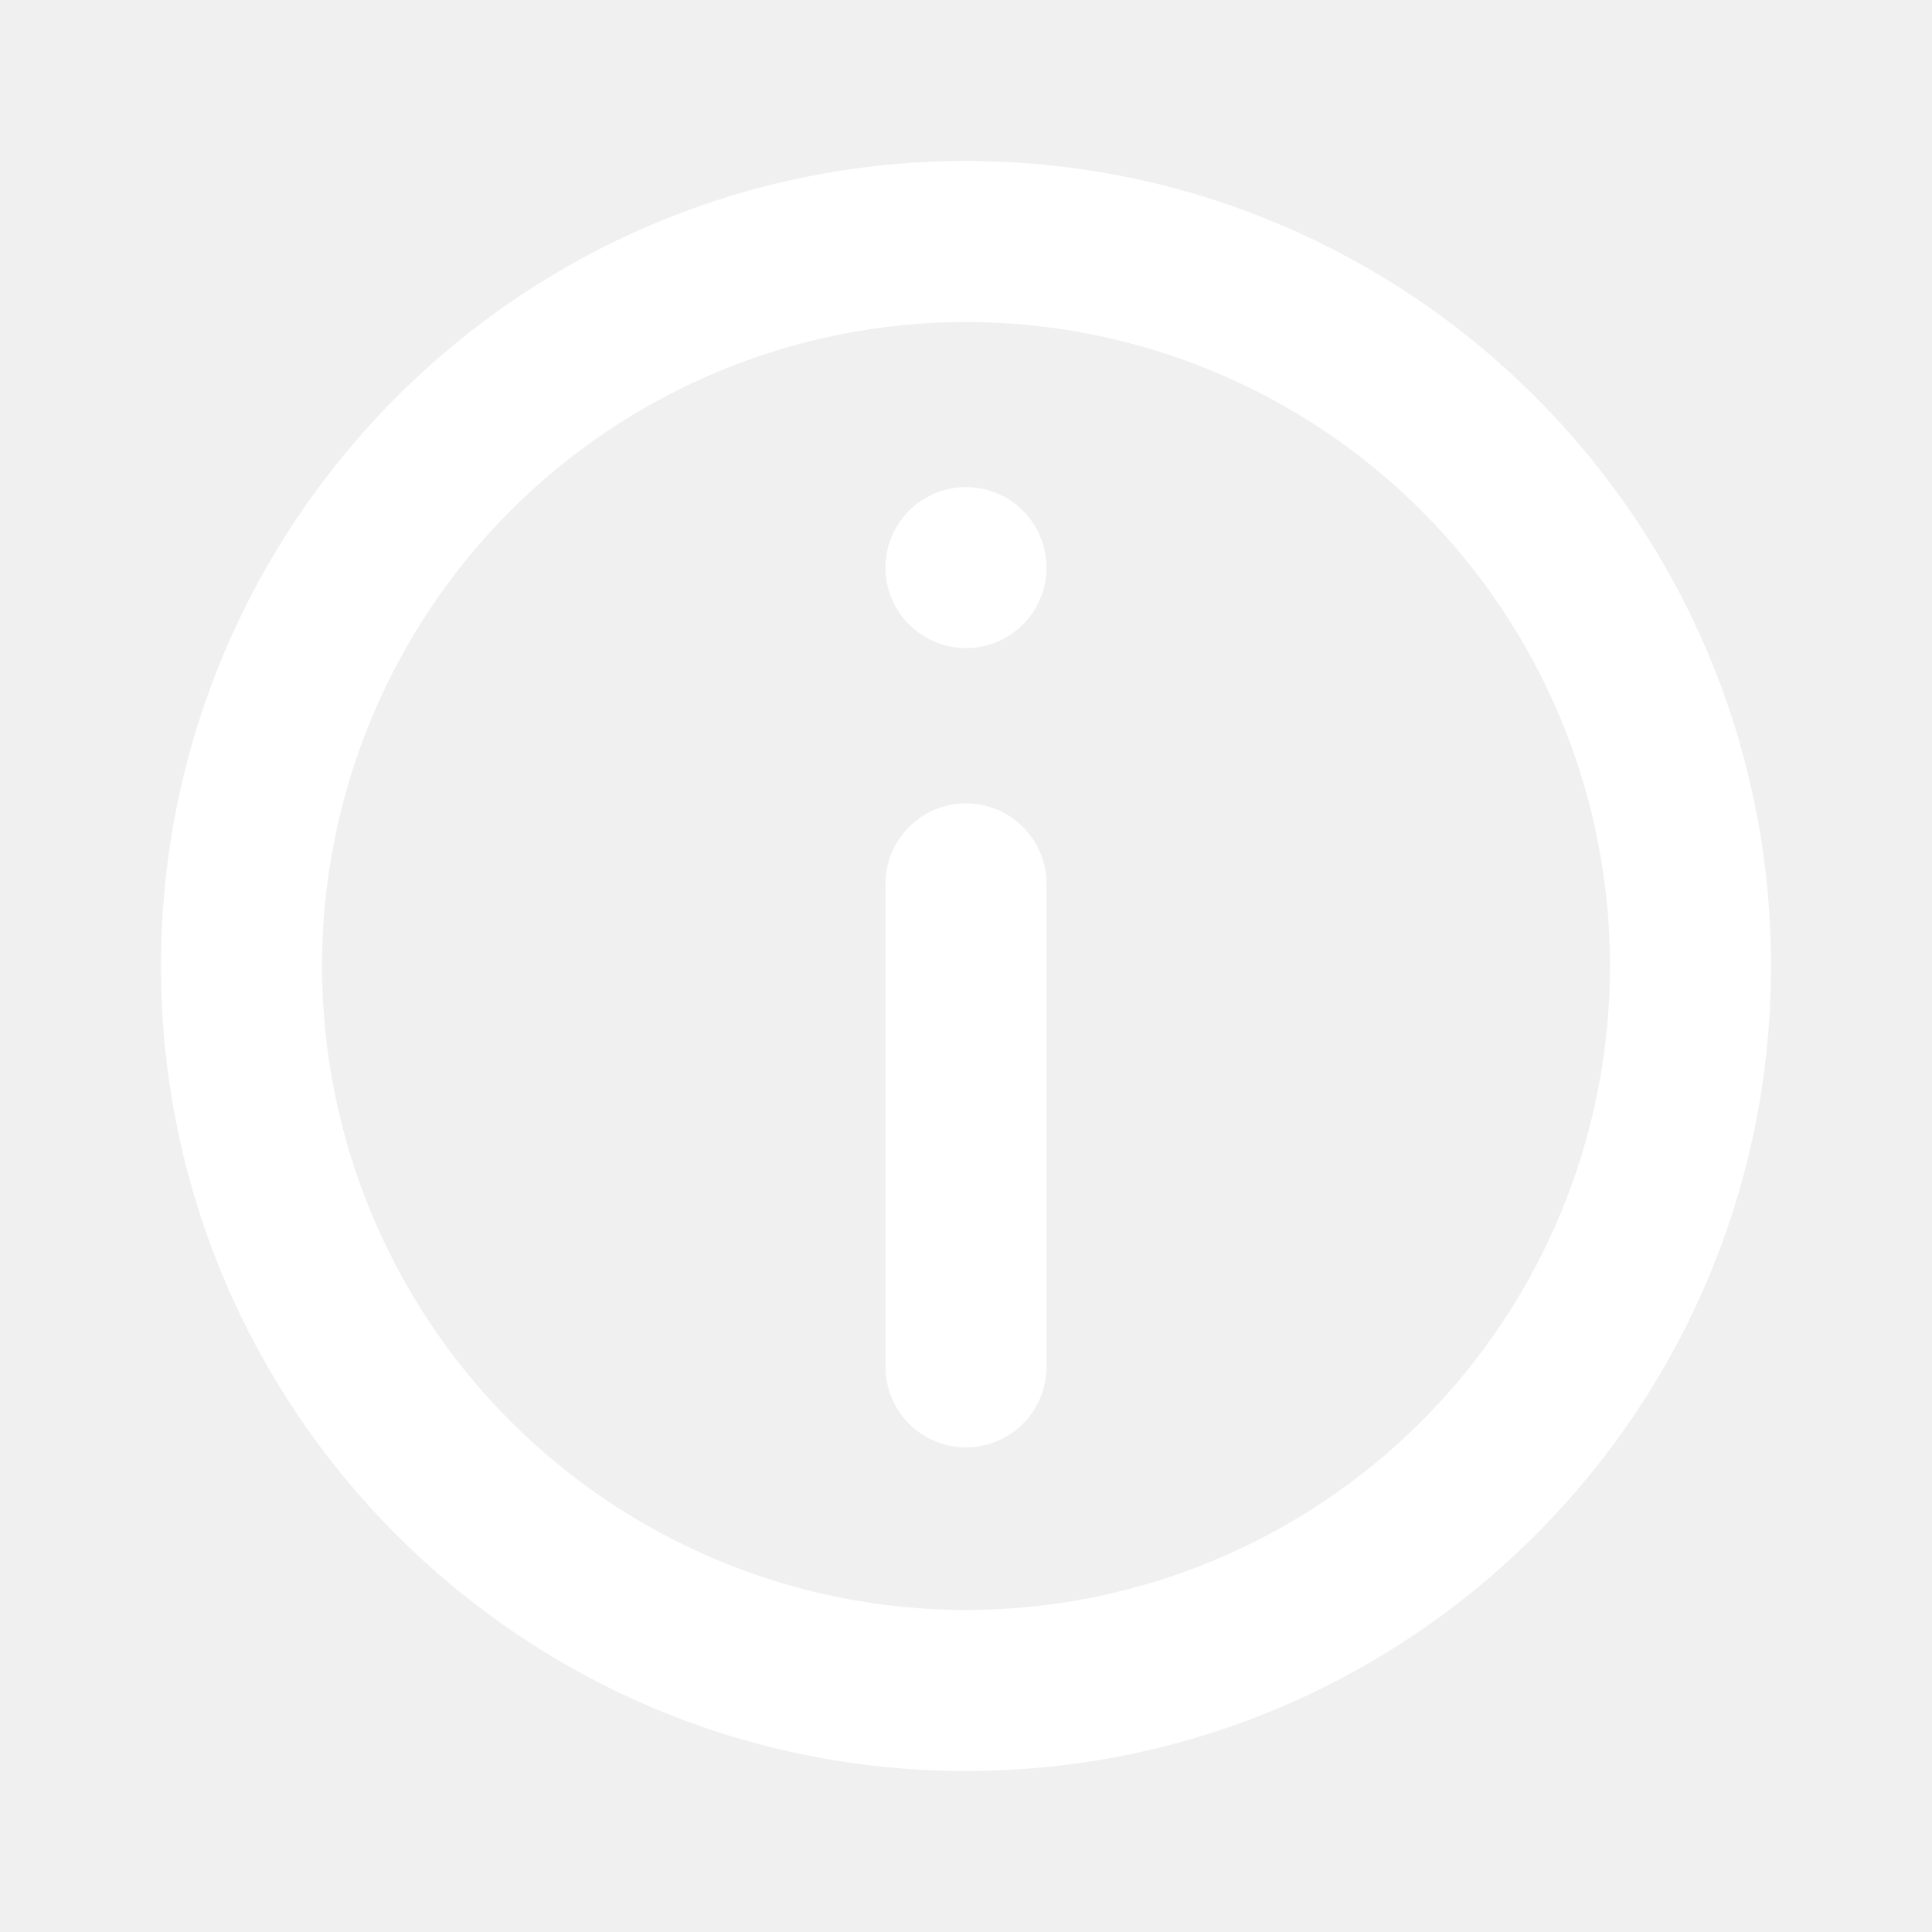
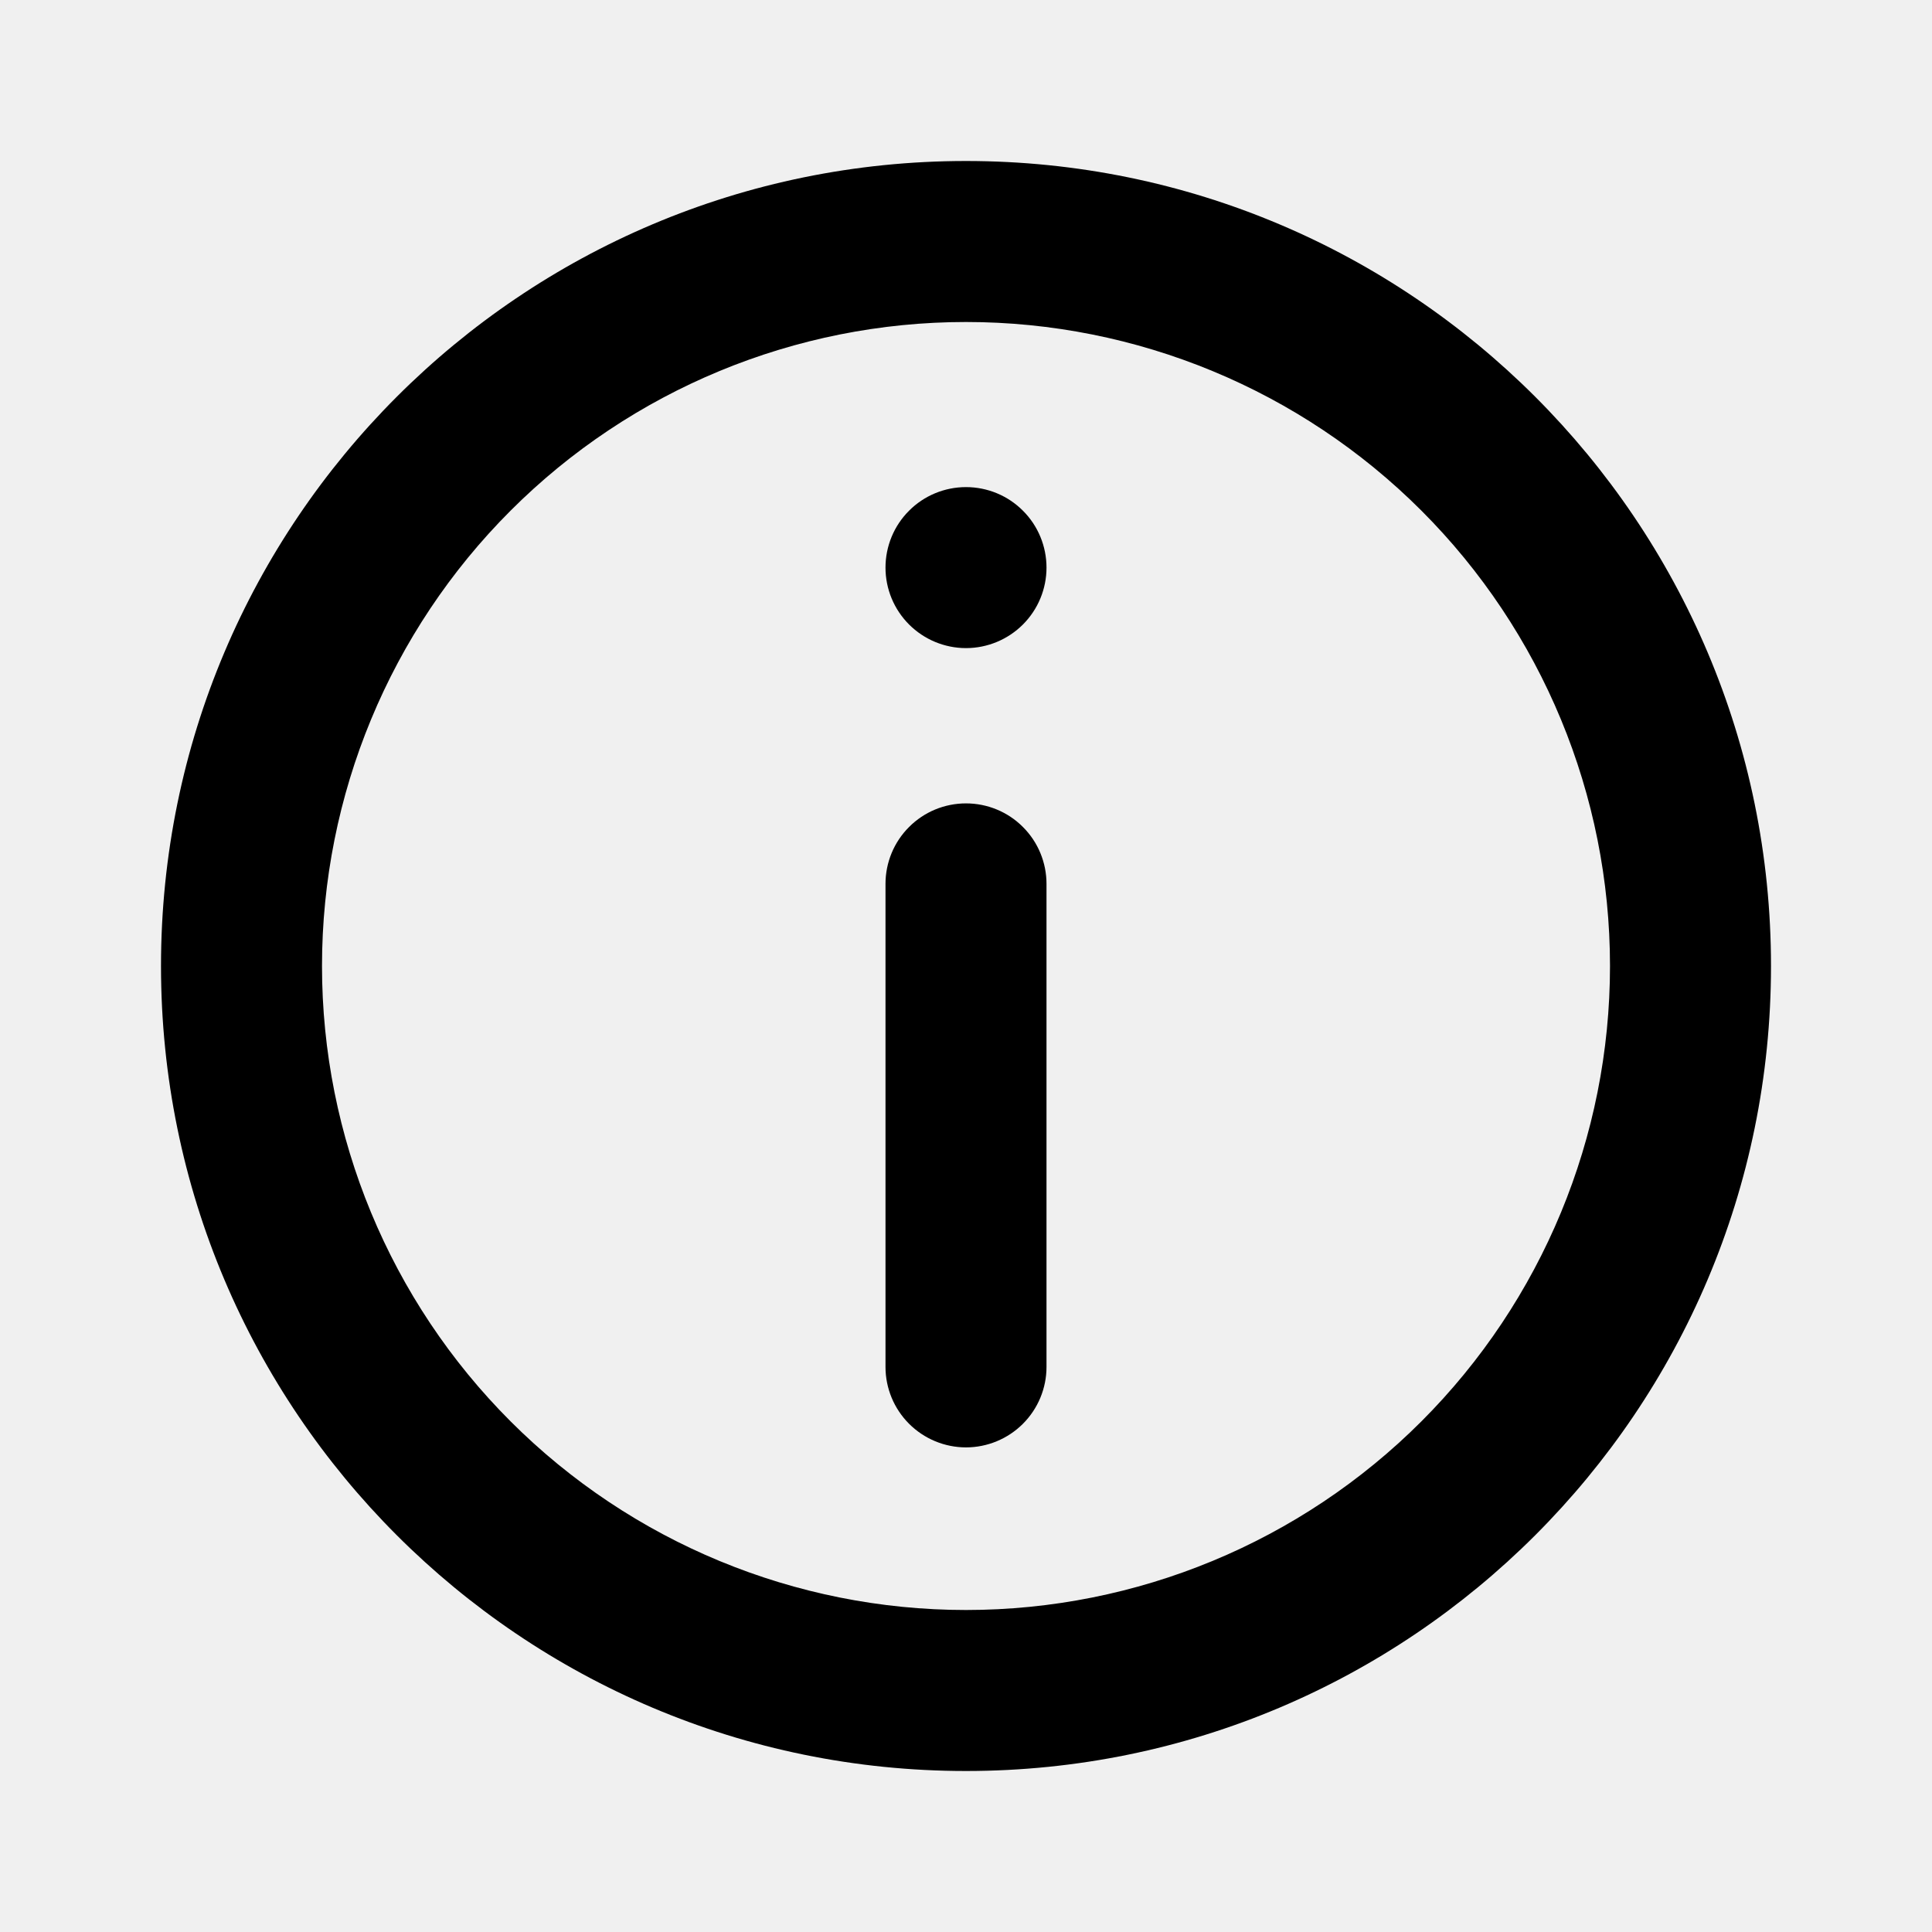
- <svg xmlns="http://www.w3.org/2000/svg" width="24" height="24" viewBox="0 0 24 24" fill="none">
-   <path d="M11 10.98C11 10.715 11.105 10.46 11.293 10.273C11.48 10.085 11.735 9.98 12 9.98C12.265 9.98 12.52 10.085 12.707 10.273C12.895 10.46 13 10.715 13 10.98V16.98C13 17.245 12.895 17.499 12.707 17.687C12.52 17.874 12.265 17.98 12 17.98C11.735 17.98 11.48 17.874 11.293 17.687C11.105 17.499 11 17.245 11 16.98V10.98ZM12 6.051C11.735 6.051 11.48 6.156 11.293 6.344C11.105 6.531 11 6.786 11 7.051C11 7.316 11.105 7.57 11.293 7.758C11.48 7.945 11.735 8.051 12 8.051C12.265 8.051 12.52 7.945 12.707 7.758C12.895 7.57 13 7.316 13 7.051C13 6.786 12.895 6.531 12.707 6.344C12.52 6.156 12.265 6.051 12 6.051Z" fill="white" />
-   <path fill-rule="evenodd" clip-rule="evenodd" d="M12 2C6.477 2 2 6.477 2 12C2 17.523 6.477 22 12 22C17.523 22 22 17.523 22 12C22 6.477 17.523 2 12 2ZM4 12C4 14.122 4.843 16.157 6.343 17.657C7.843 19.157 9.878 20 12 20C14.122 20 16.157 19.157 17.657 17.657C19.157 16.157 20 14.122 20 12C20 9.878 19.157 7.843 17.657 6.343C16.157 4.843 14.122 4 12 4C9.878 4 7.843 4.843 6.343 6.343C4.843 7.843 4 9.878 4 12Z" fill="white" />
+ <svg xmlns="http://www.w3.org/2000/svg" width="" height="" viewBox="0 0 24 24" fill="none">
+   <path d="M11 10.98C11 10.715 11.105 10.46 11.293 10.273C11.48 10.085 11.735 9.98 12 9.98C12.265 9.98 12.52 10.085 12.707 10.273C12.895 10.46 13 10.715 13 10.98V16.98C13 17.245 12.895 17.499 12.707 17.687C12.52 17.874 12.265 17.98 12 17.98C11.735 17.98 11.48 17.874 11.293 17.687C11.105 17.499 11 17.245 11 16.98V10.98ZM12 6.051C11.735 6.051 11.48 6.156 11.293 6.344C11.105 6.531 11 6.786 11 7.051C11 7.316 11.105 7.57 11.293 7.758C11.48 7.945 11.735 8.051 12 8.051C12.265 8.051 12.52 7.945 12.707 7.758C12.895 7.57 13 7.316 13 7.051C13 6.786 12.895 6.531 12.707 6.344C12.52 6.156 12.265 6.051 12 6.051Z" fill="currentColor" />
+   <path fill-rule="evenodd" clip-rule="evenodd" d="M12 2C6.477 2 2 6.477 2 12C2 17.523 6.477 22 12 22C17.523 22 22 17.523 22 12C22 6.477 17.523 2 12 2ZM4 12C4 14.122 4.843 16.157 6.343 17.657C7.843 19.157 9.878 20 12 20C14.122 20 16.157 19.157 17.657 17.657C19.157 16.157 20 14.122 20 12C20 9.878 19.157 7.843 17.657 6.343C16.157 4.843 14.122 4 12 4C9.878 4 7.843 4.843 6.343 6.343C4.843 7.843 4 9.878 4 12Z" fill="currentColor" />
</svg>
